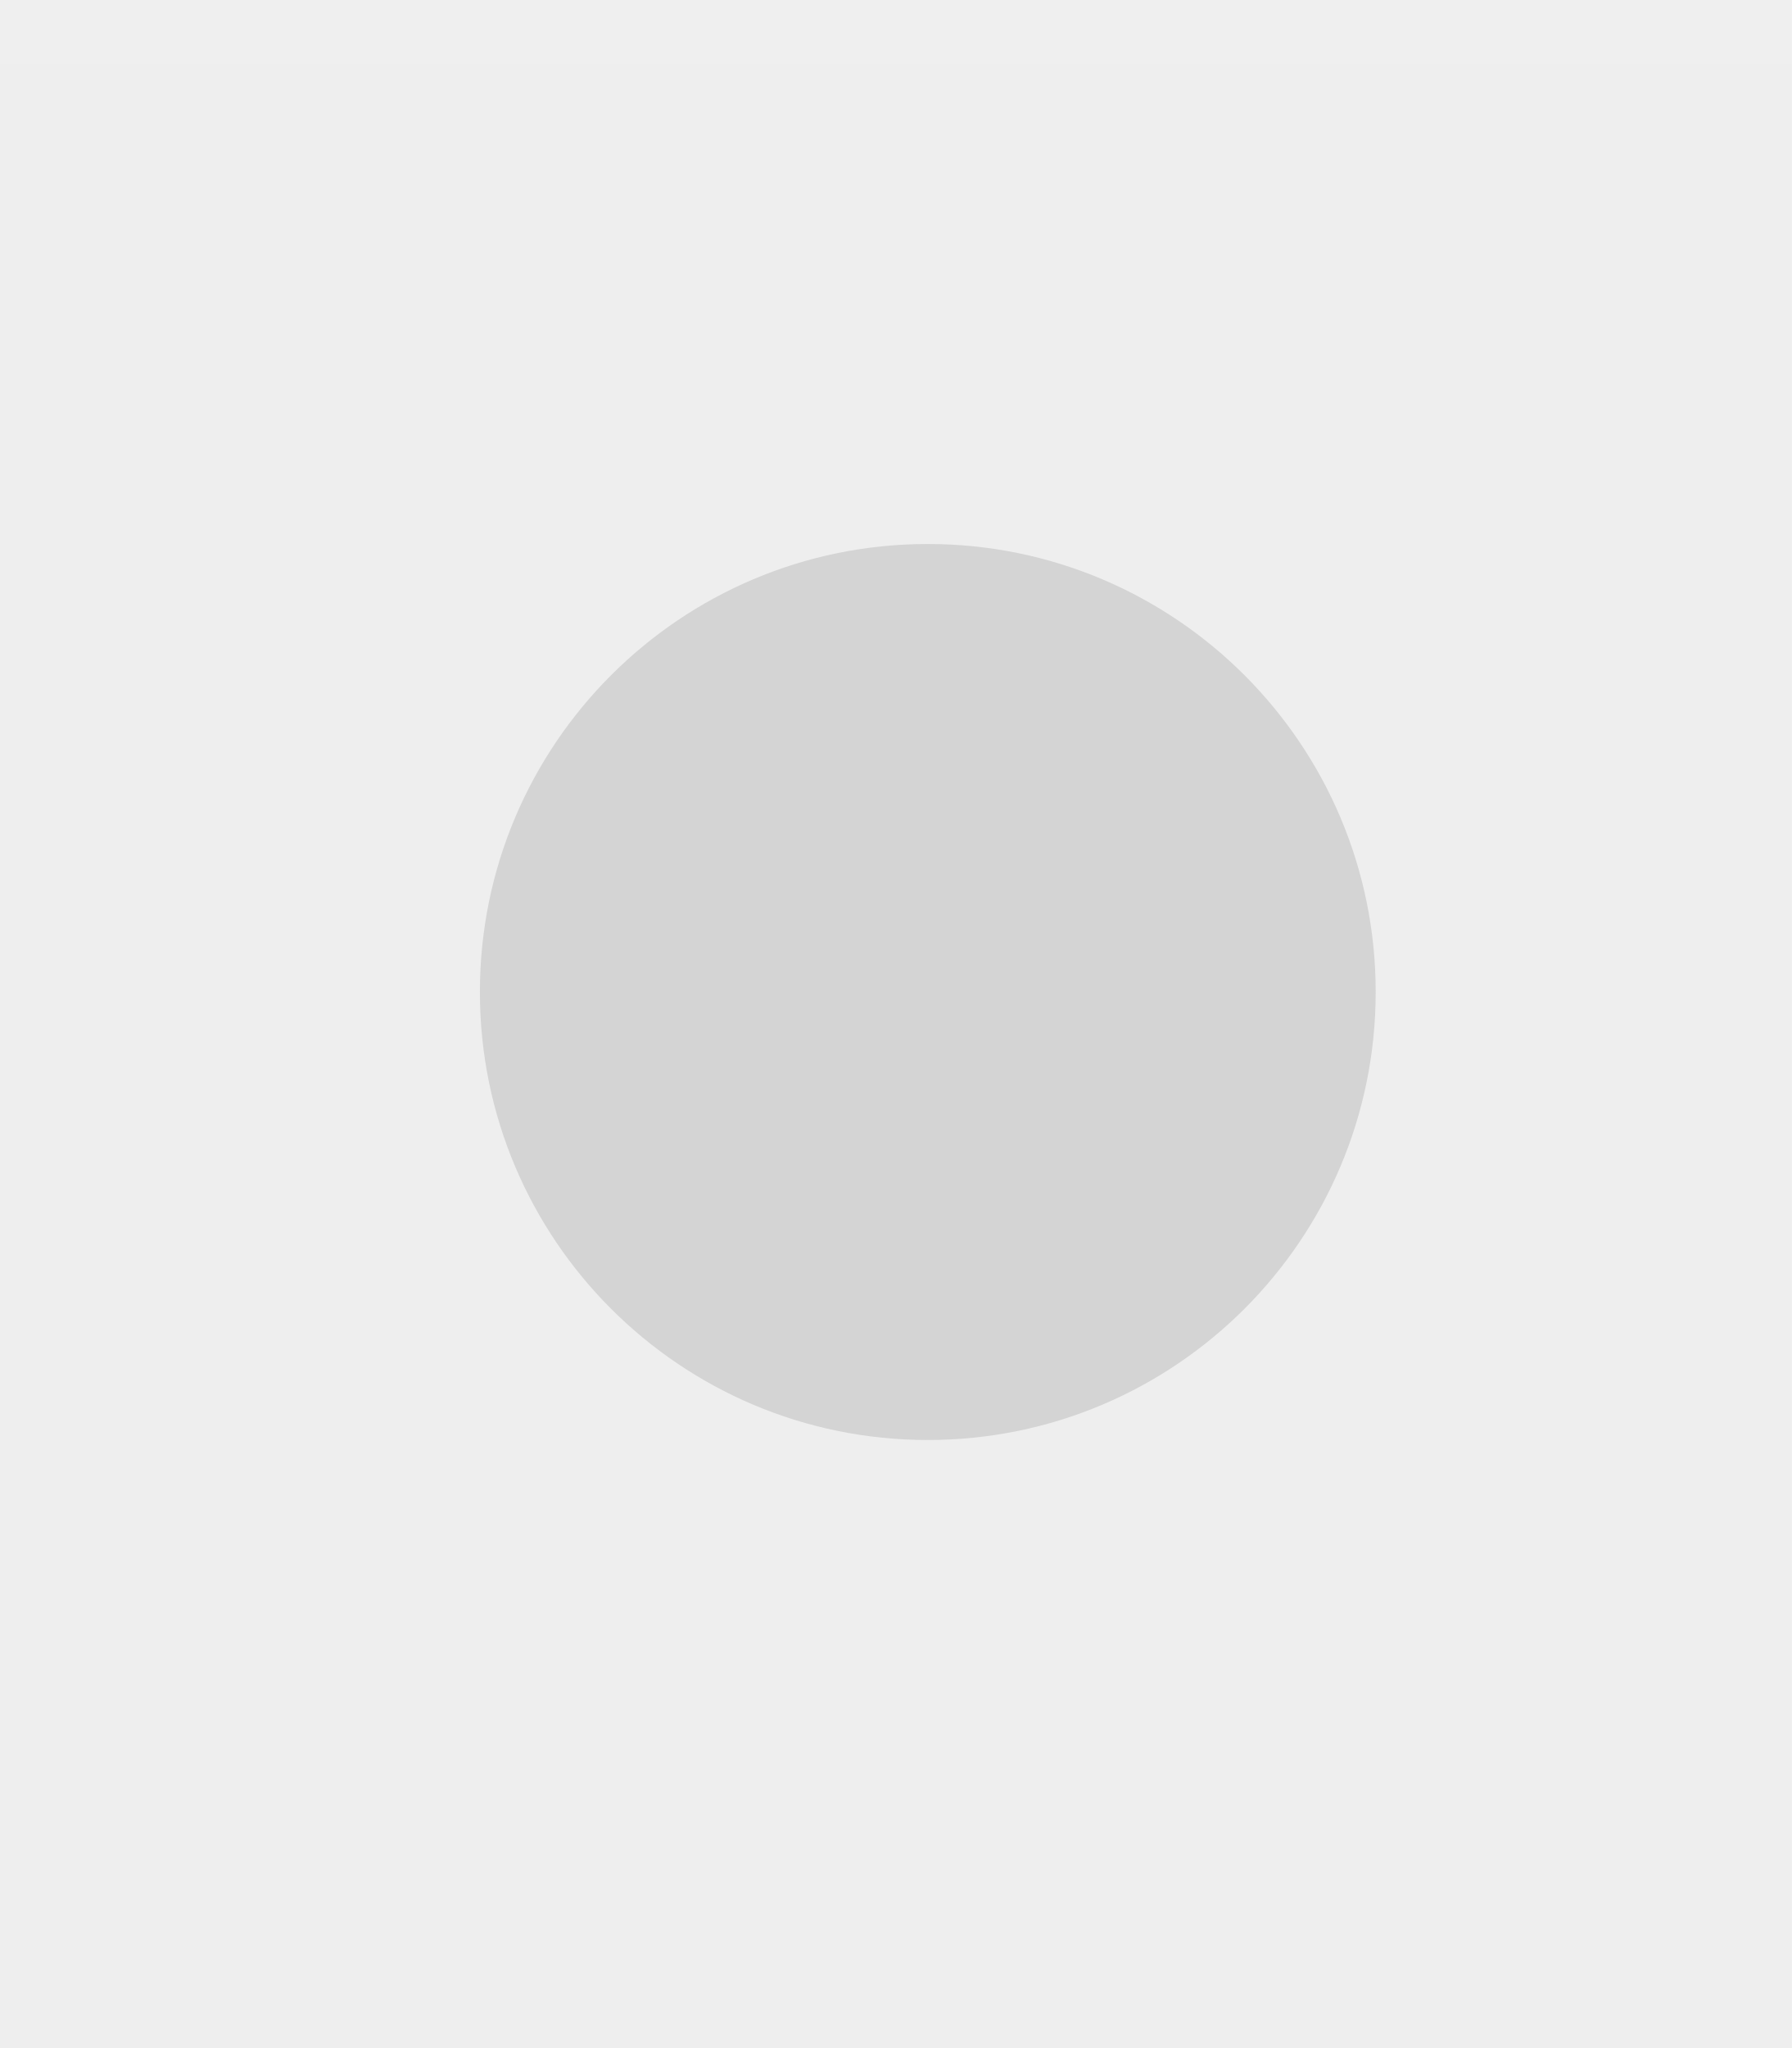
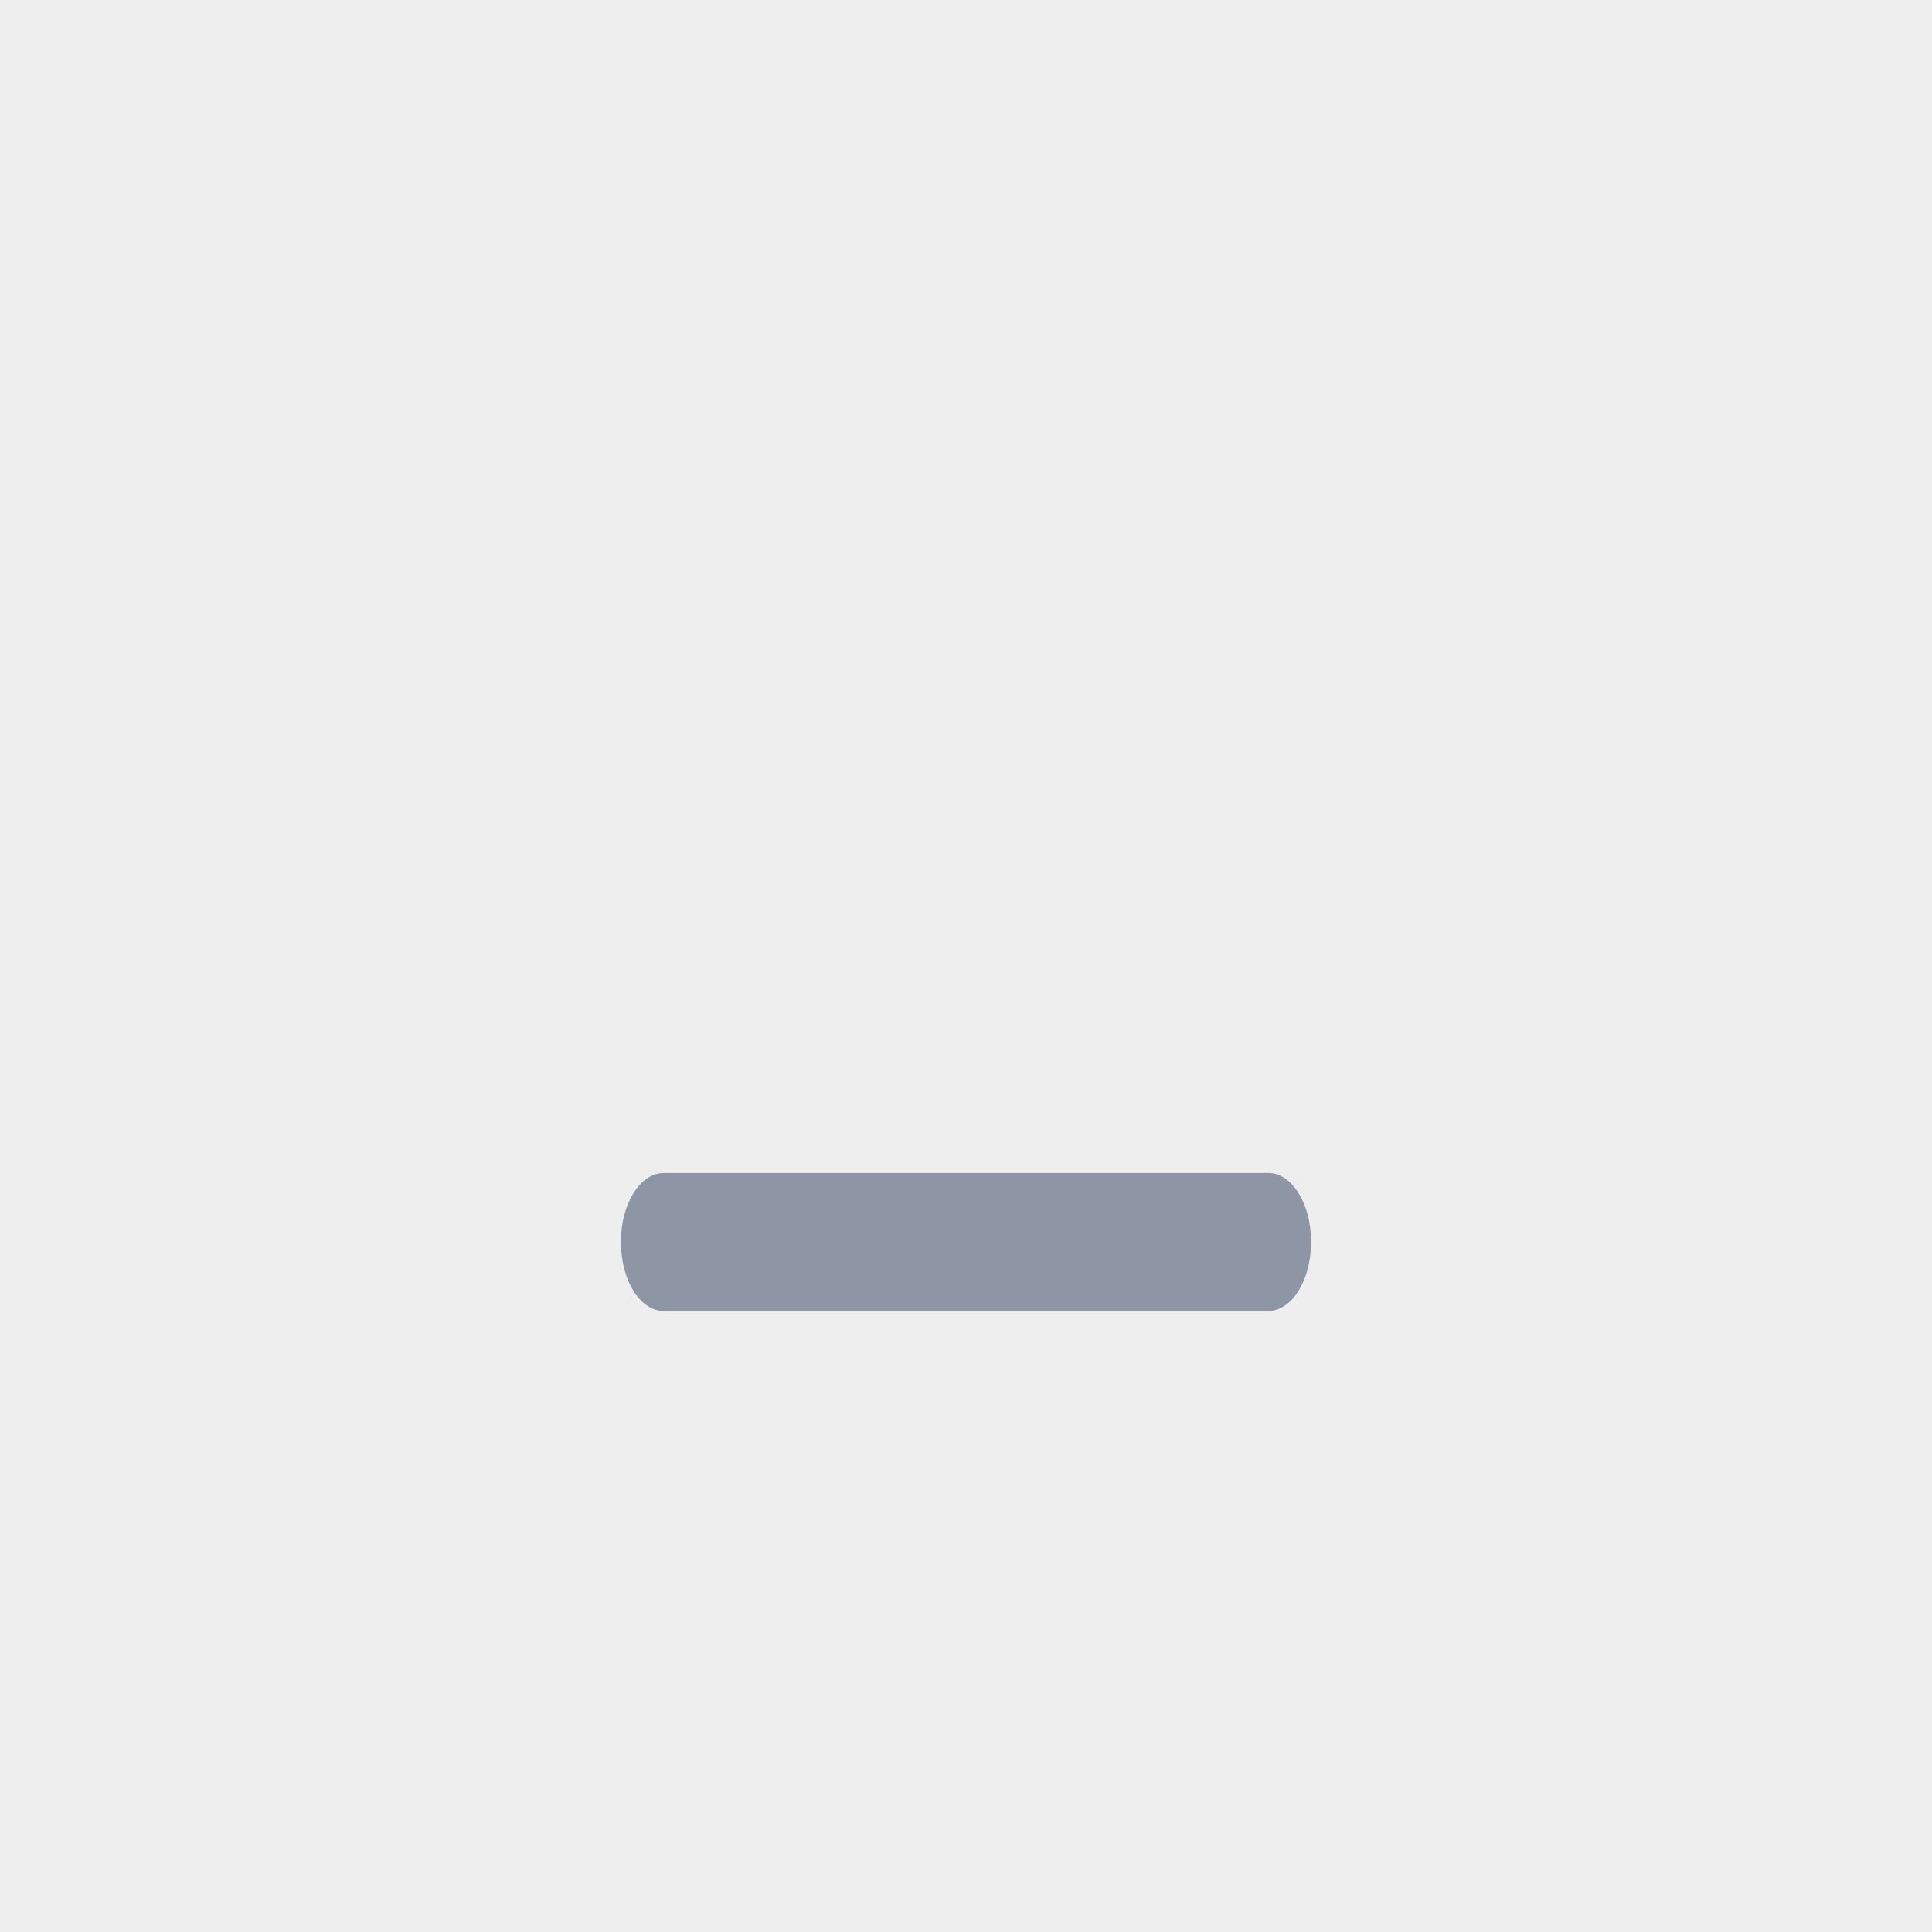
- <svg xmlns="http://www.w3.org/2000/svg" width="28" height="32" viewBox="0 0 28 32" id="svg4142" version="1.1">
+ <svg xmlns="http://www.w3.org/2000/svg" width="28" height="28" viewBox="0 0 28 28" id="svg4142" version="1.1">
  <defs id="defs4144" />
-   <g id="layer1" transform="translate(0,-1020.362)">
-     <rect style="opacity:1;fill:#eeeeee;fill-opacity:1;fill-rule:evenodd;stroke:none;stroke-width:2.745;stroke-linecap:butt;stroke-linejoin:miter;stroke-miterlimit:4;stroke-dasharray:none;stroke-dashoffset:478.437;stroke-opacity:1" id="rect4741" width="28" height="32" x="0" y="1020.362" />
-     <circle style="fill:#eceff1;fill-opacity:0.1;stroke:none;stroke-width:0.5;stroke-linejoin:miter;stroke-miterlimit:4;stroke-dasharray:none;stroke-opacity:1" id="path2994" cx="1038.059" cy="13.018" r="12" transform="matrix(0,1,-1,0,0,0)" />
-     <rect style="opacity:1;fill:#ffffff;fill-opacity:0.07;fill-rule:evenodd;stroke:none;stroke-width:2.745;stroke-linecap:butt;stroke-linejoin:miter;stroke-miterlimit:4;stroke-dasharray:none;stroke-dashoffset:478.437;stroke-opacity:1" id="rect4139" width="28" height="1" x="0" y="1020.362" />
-     <path id="path4096" style="fill:#d4d4d4;fill-opacity:1;fill-rule:evenodd;stroke:none;stroke-width:0.013" d="m 14.5,1042.862 c 3.866,0 7,-3.134 7,-7 0,-3.866 -3.134,-7 -7,-7 -3.866,0 -7,3.134 -7,7 0,3.866 3.134,7 7,7" />
+   <g id="layer1" transform="translate(0,-1024.362)">
+     <rect style="opacity:1;fill:#eeeeee;fill-opacity:1;fill-rule:evenodd;stroke:none;stroke-width:2.568;stroke-linecap:butt;stroke-linejoin:miter;stroke-miterlimit:4;stroke-dasharray:none;stroke-dashoffset:478.437;stroke-opacity:1" id="rect4741" width="28" height="28" x="0" y="1024.362" />
+     <circle style="fill:#eceff1;fill-opacity:0.1;stroke:none;stroke-width:0.5;stroke-linejoin:miter;stroke-miterlimit:4;stroke-dasharray:none;stroke-opacity:1" id="path2994" cx="1036.362" cy="13" r="12" transform="rotate(90)" />
+     <rect style="opacity:1;fill:#ffffff;fill-opacity:0.07;fill-rule:evenodd;stroke:none;stroke-width:2.745;stroke-linecap:butt;stroke-linejoin:miter;stroke-miterlimit:4;stroke-dasharray:none;stroke-dashoffset:478.437;stroke-opacity:1" id="rect4959" width="28" height="1" x="0" y="1020.362" />
+     <path id="path4421" style="fill:#8e95a4;fill-opacity:1;fill-rule:evenodd;stroke:none;stroke-width:0.172;paint-order:markers fill stroke" d="m 9.617,1041.362 h 8.766 c 0.339,0 0.617,0.444 0.617,0.987 v 0.025 c 0,0.543 -0.278,0.987 -0.617,0.987 H 9.617 C 9.278,1043.362 9,1042.918 9,1042.375 v -0.025 c 0,-0.543 0.278,-0.987 0.617,-0.987" />
  </g>
</svg>
